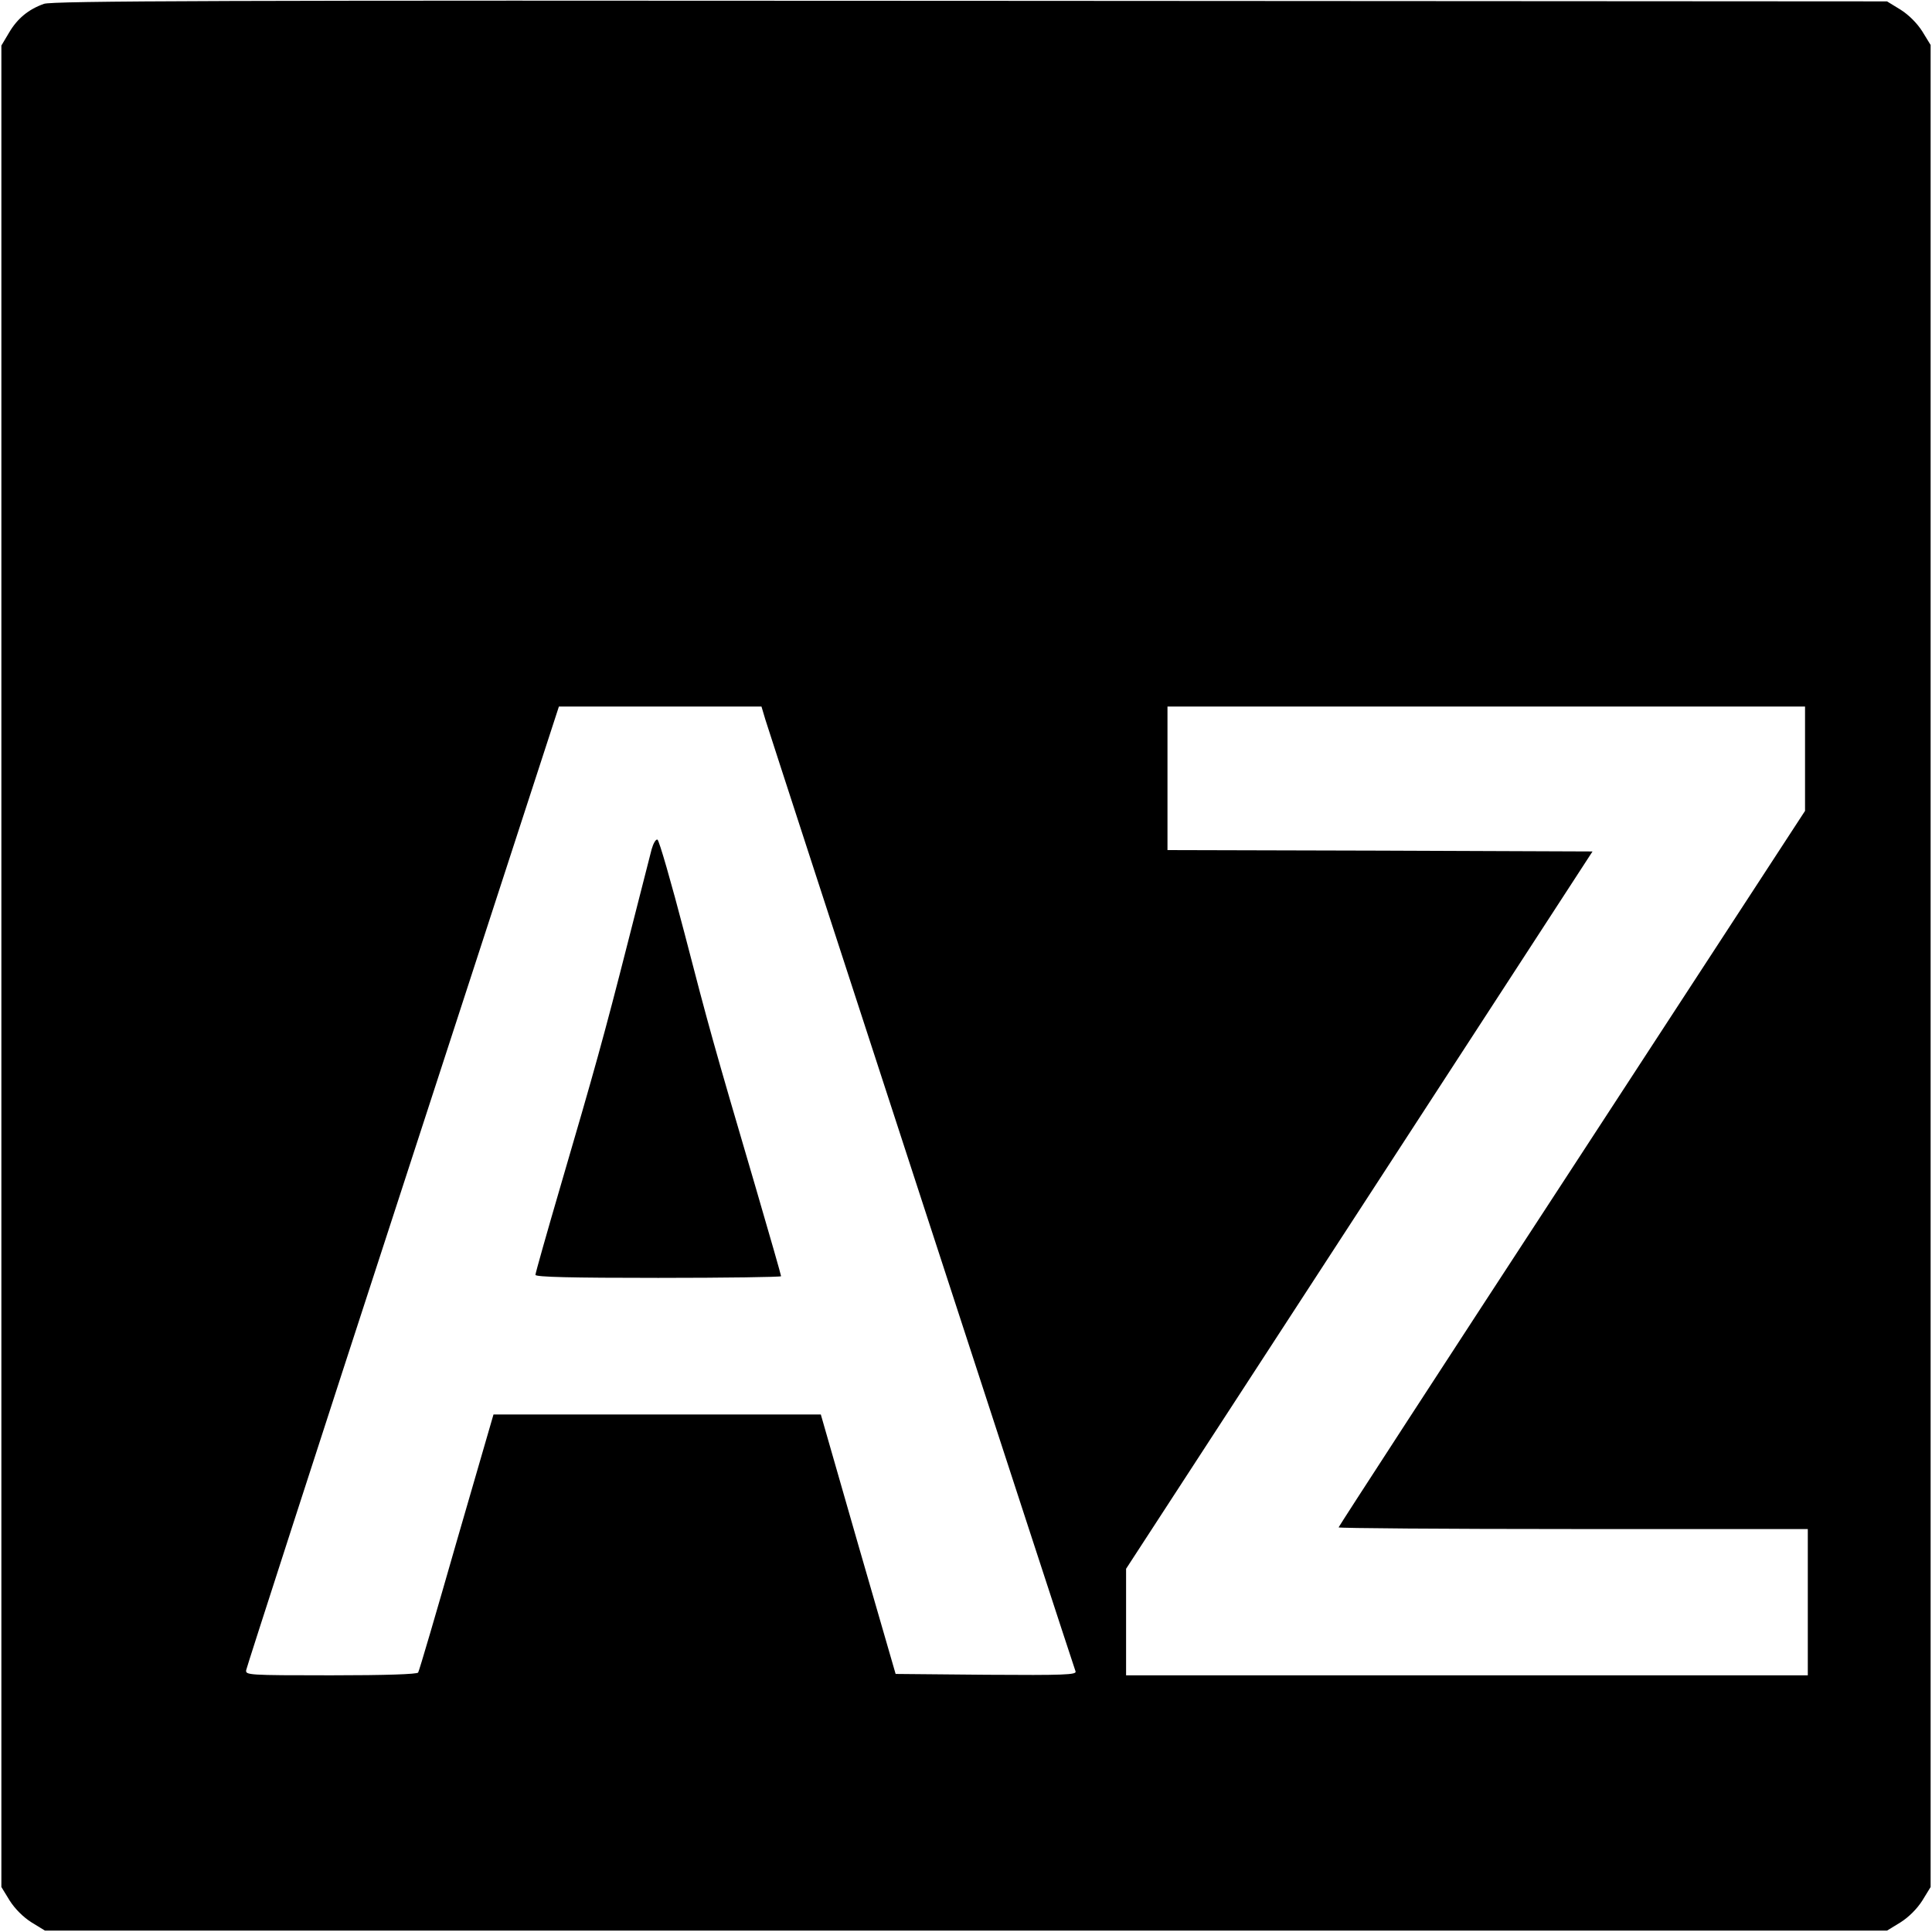
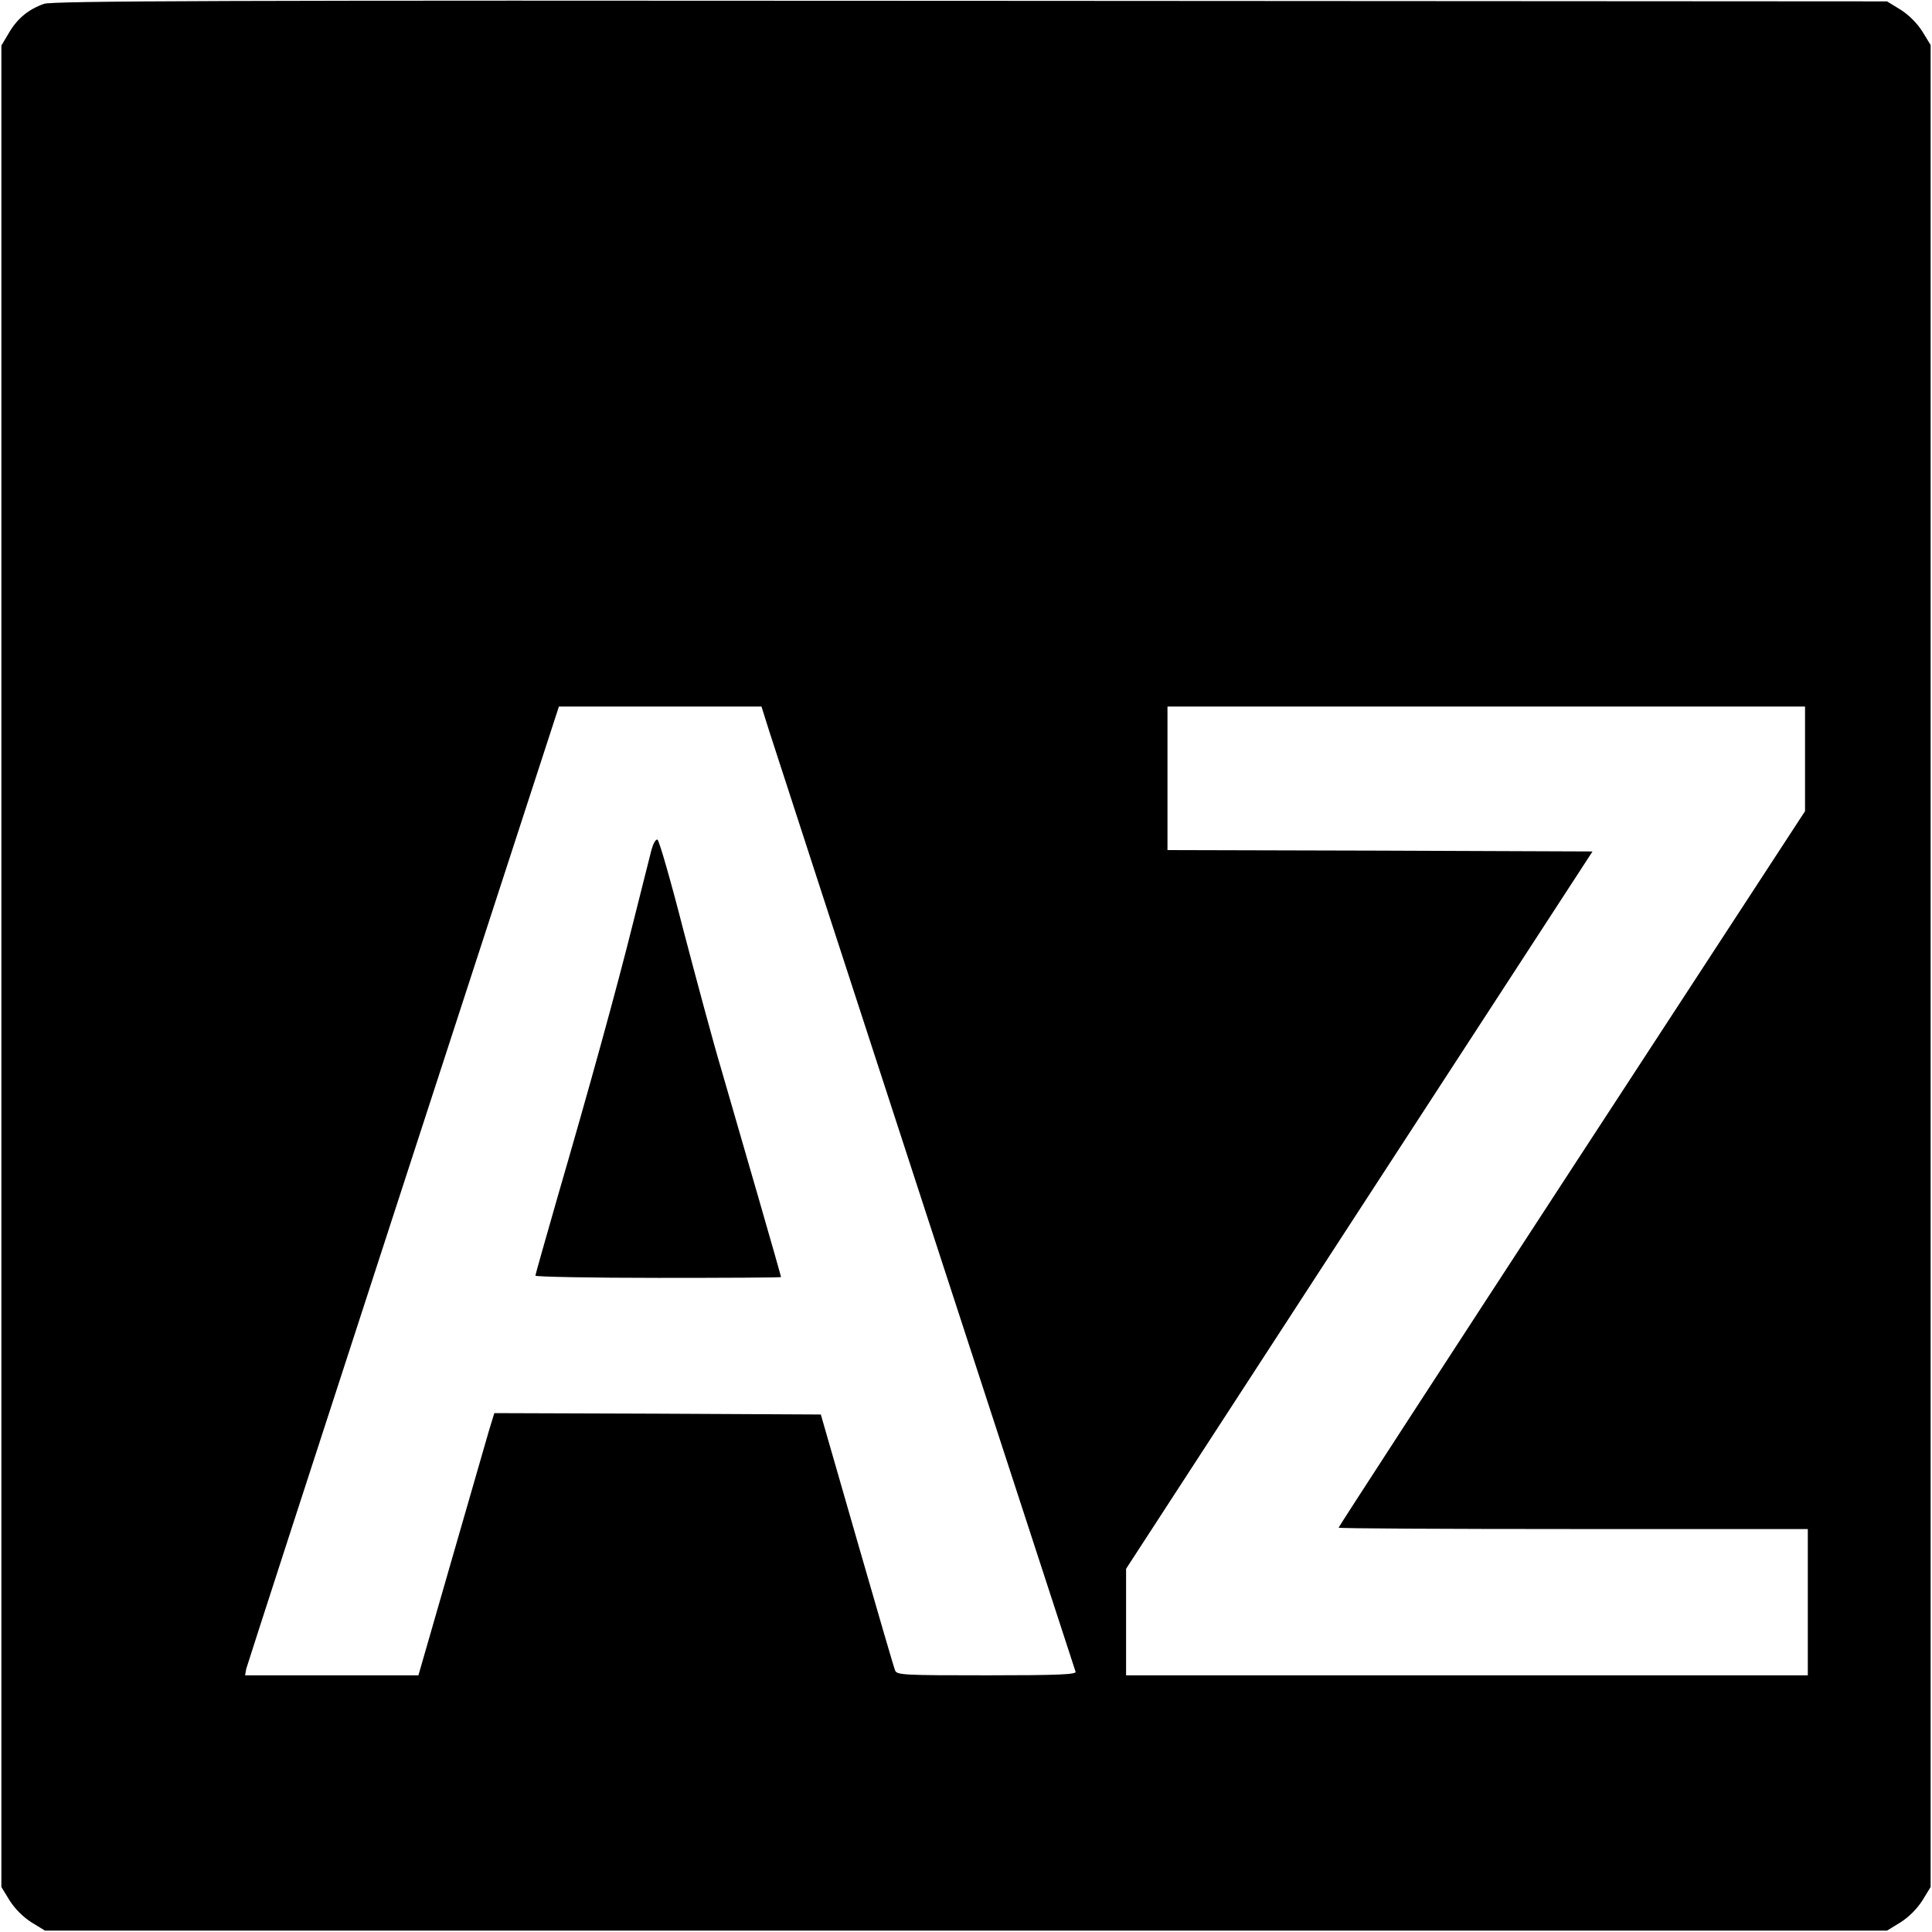
<svg xmlns="http://www.w3.org/2000/svg" version="1.0" width="700pt" height="700pt" viewBox="0 0 700 700" preserveAspectRatio="xMidYMid meet">
  <g transform="translate(0,700) scale(0.1,-0.1)" fill="#000000" stroke="none">
-     <path d="M159 6986 c-56 -20 -96 -53 -126 -104 l-28 -47 0 -3336 0 -3336 30 -49 c19 -30 49 -60 79 -79 l49 -30 3337 0 3337 0 49 30 c30 19 60 49 79 79 l30 49 0 3337 0 3337 -30 49 c-19 30 -49 60 -79 79 l-49 30 -3321 2 c-2697 2 -3328 0 -3357 -11z m2614 -2593 c16 -53 1115 -3426 1124 -3449 4 -12 -41 -14 -323 -12 l-329 3 -136 470 -135 470 -593 0 -593 0 -134 -462 c-73 -255 -135 -467 -139 -473 -4 -6 -116 -10 -316 -10 -301 0 -310 1 -307 19 2 11 257 801 568 1755 l565 1736 367 0 367 0 14 -47z m3767 -142 l0 -189 -845 -1296 c-465 -712 -845 -1297 -845 -1300 0 -3 383 -6 850 -6 l850 0 0 -265 0 -265 -1235 0 -1235 0 0 193 0 193 845 1299 845 1300 -770 3 -770 2 0 260 0 260 1155 0 1155 0 0 -189z" />
-     <path d="M2361 3923 c-5 -21 -44 -171 -85 -333 -88 -346 -122 -467 -245 -887 -50 -171 -91 -316 -91 -322 0 -8 130 -11 445 -11 245 0 445 3 445 6 0 4 -41 147 -91 318 -157 534 -170 582 -259 925 -48 184 -92 337 -98 339 -6 2 -15 -14 -21 -35z" />
+     <path d="M159 6986 c-56 -20 -96 -53 -126 -104 l-28 -47 0 -3336 0 -3336 30 -49 c19 -30 49 -60 79 -79 l49 -30 3337 0 3337 0 49 30 c30 19 60 49 79 79 l30 49 0 3337 0 3337 -30 49 c-19 30 -49 60 -79 79 l-49 30 -3321 2 c-2697 2 -3328 0 -3357 -11z m2629 -2638 c32 -101 1102 -3385 1109 -3405 4 -10 -64 -13 -321 -13 -302 0 -327 1 -333 18 -4 9 -66 222 -138 472 l-131 455 -592 3 -591 2 -19 -62 c-10 -35 -72 -249 -137 -475 l-119 -413 -314 0 -314 0 4 23 c3 12 259 802 569 1754 l564 1733 367 0 367 0 29 -92z m3752 -97 l0 -190 -845 -1295 c-465 -713 -845 -1298 -845 -1301 0 -3 383 -5 850 -5 l850 0 0 -265 0 -265 -1235 0 -1235 0 0 193 0 193 845 1300 845 1299 -770 3 -770 2 0 260 0 260 1155 0 1155 0 0 -189z" />
+     <path d="M2361 3923 c-5 -21 -35 -137 -65 -258 -64 -257 -161 -607 -275 -999 -44 -154 -81 -283 -81 -288 0 -4 200 -8 445 -8 245 0 445 1 445 3 0 4 -135 472 -215 747 -32 107 -94 339 -140 514 -45 176 -87 322 -93 324 -6 2 -15 -14 -21 -35z" />
  </g>
</svg>
